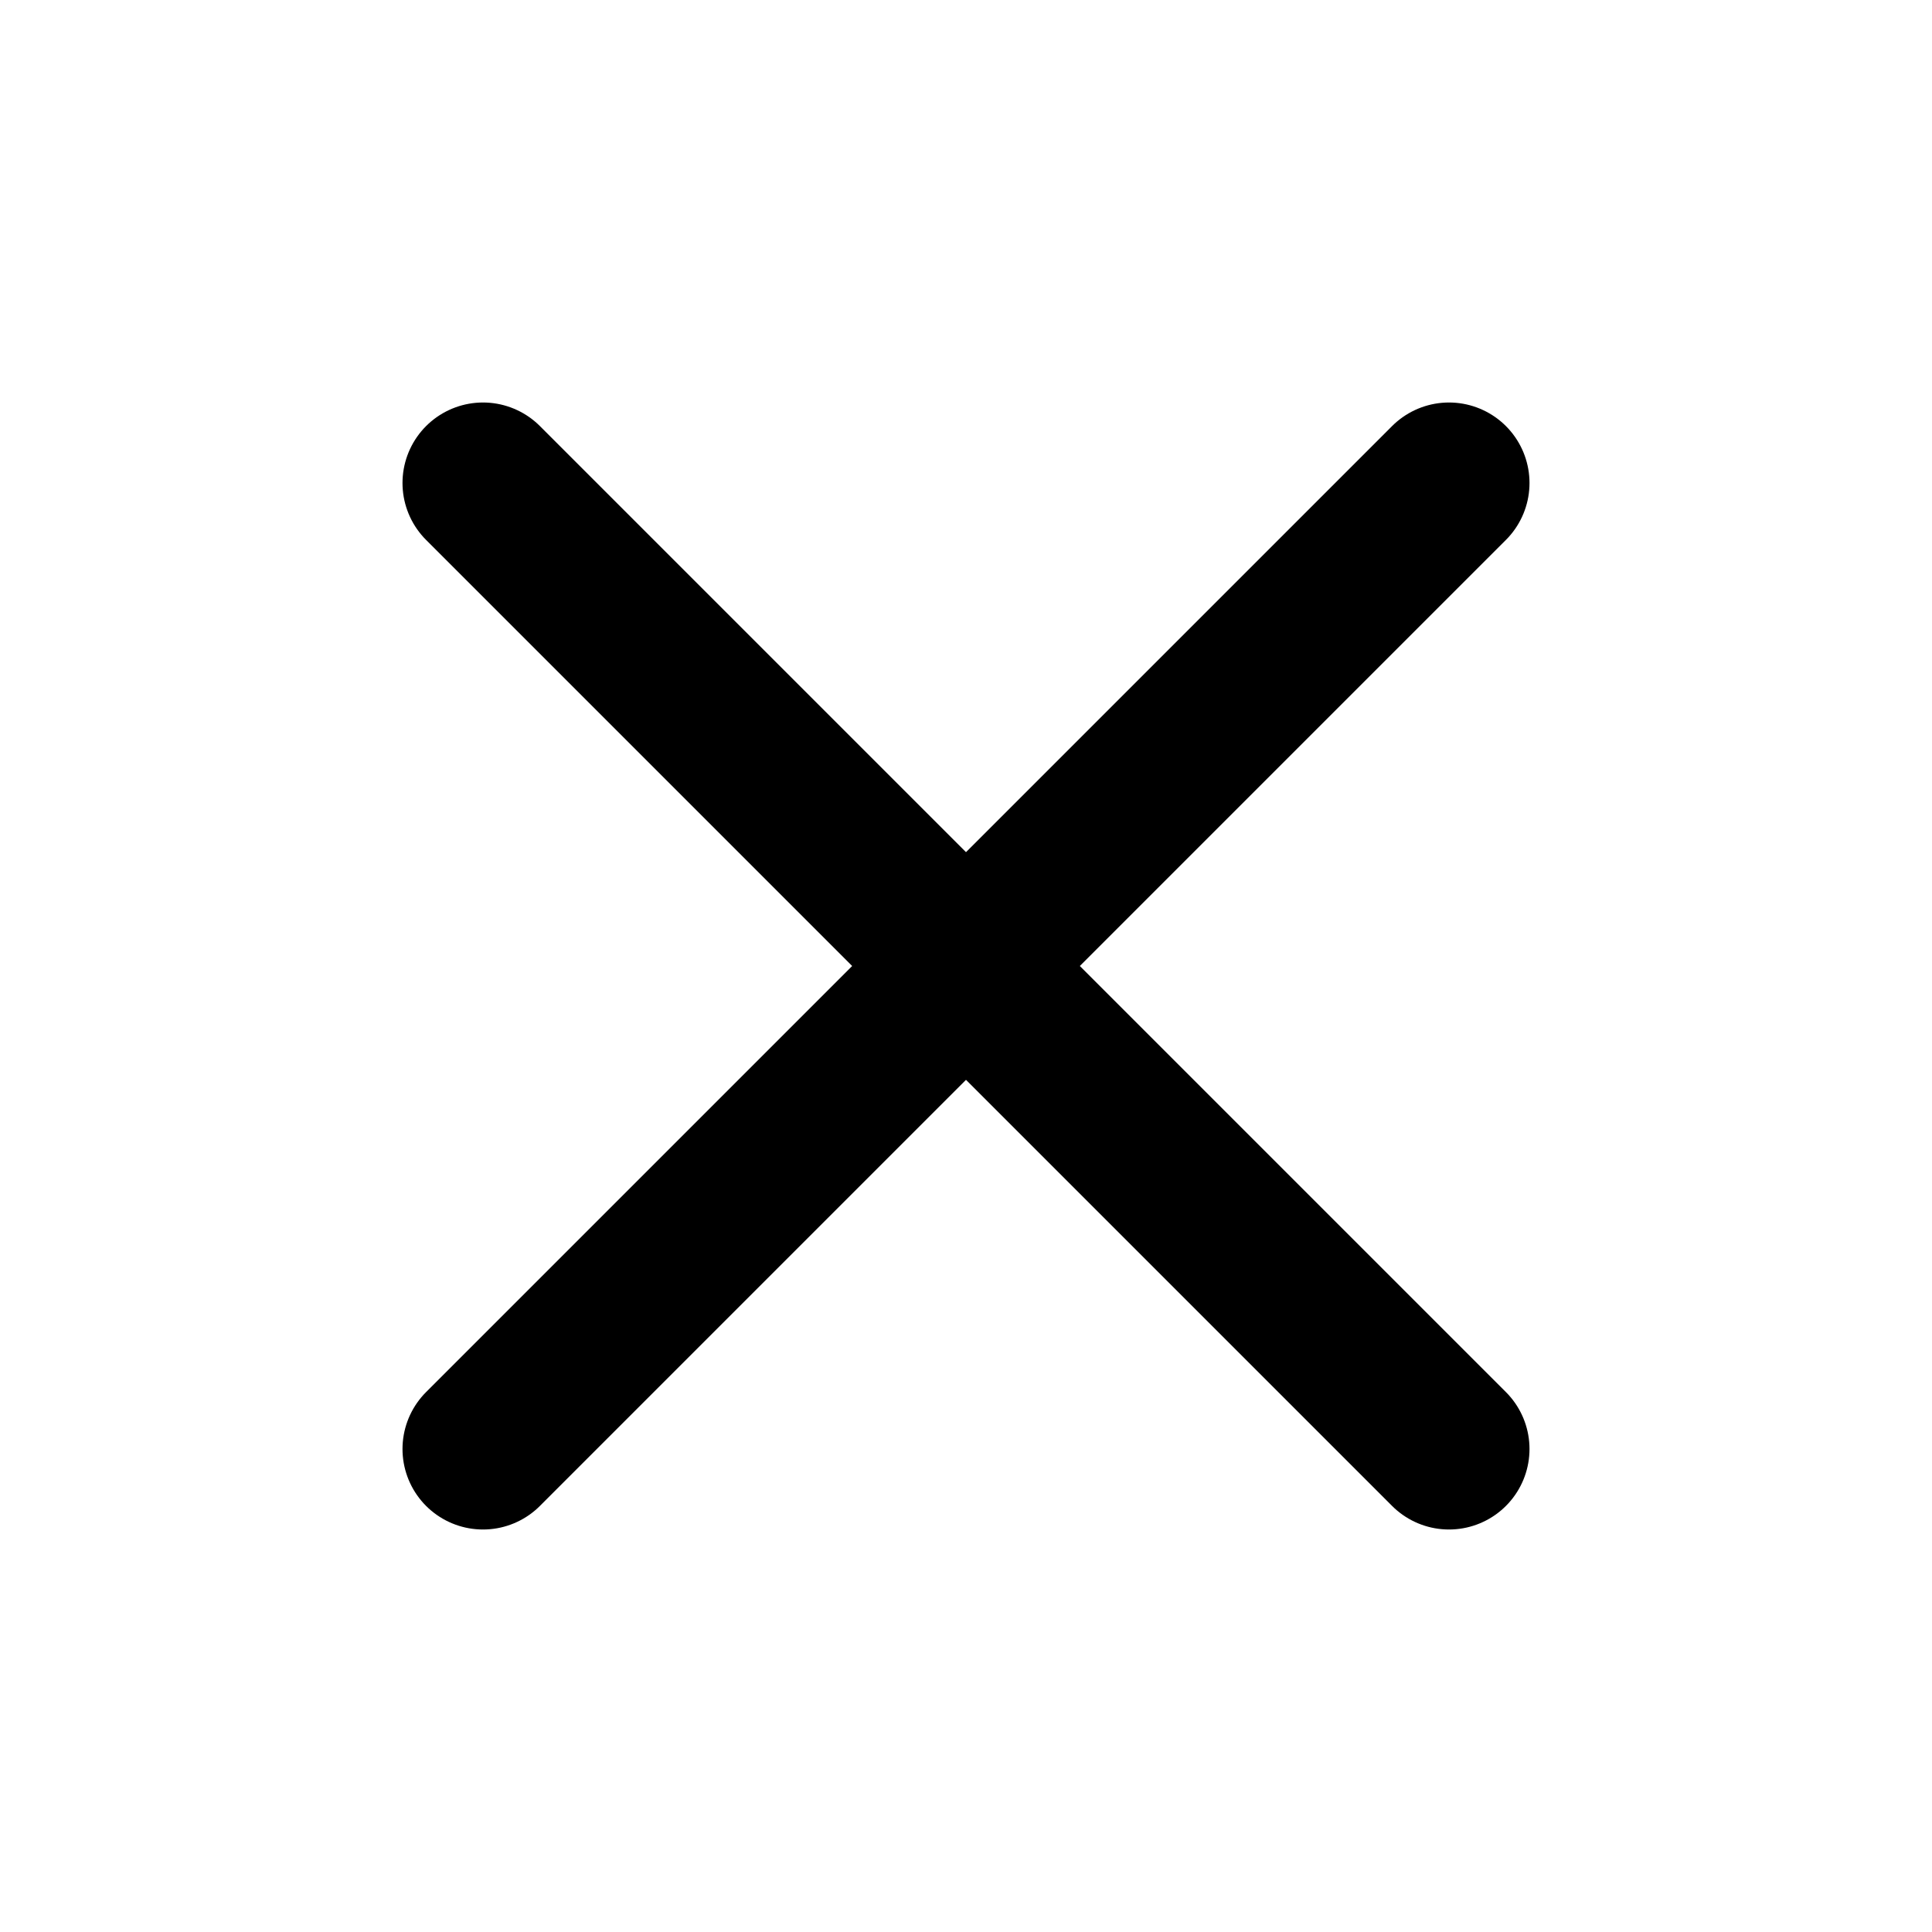
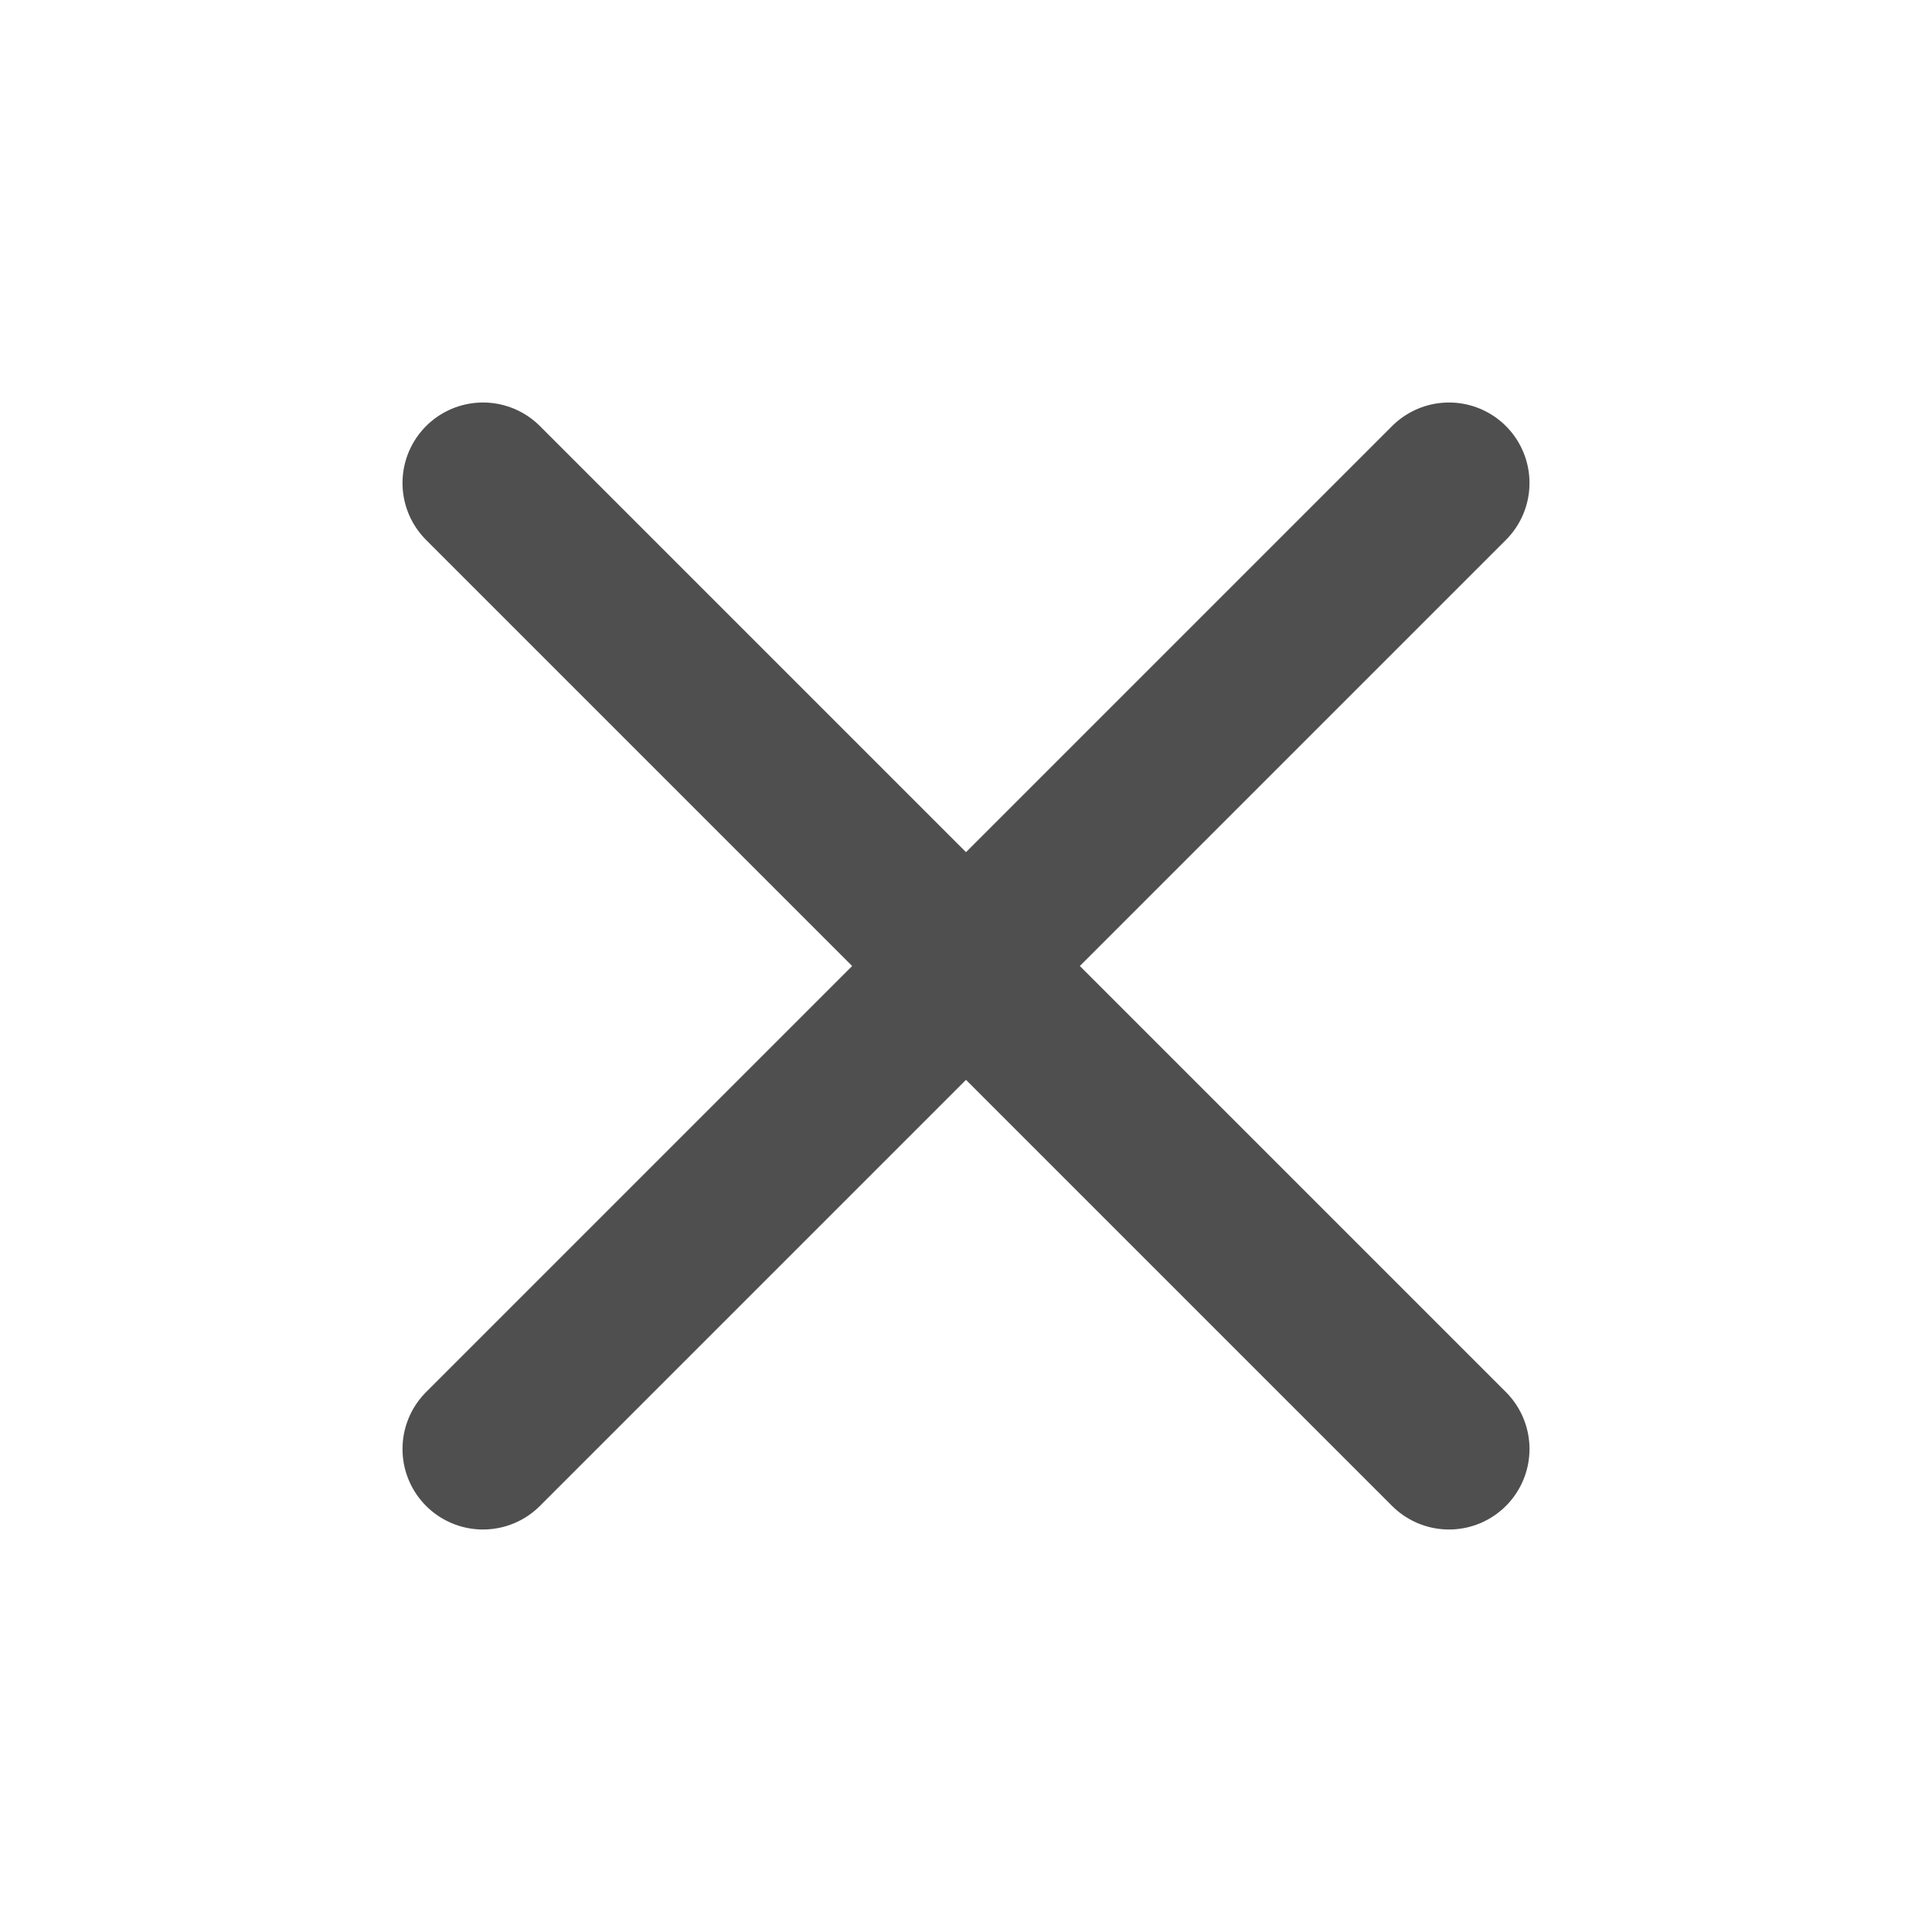
<svg xmlns="http://www.w3.org/2000/svg" width="24" height="24" viewBox="0 0 24 24" fill="none">
-   <path d="M18 6L6 18M6 6L18 18" stroke="black" stroke-width="2" stroke-linecap="round" stroke-linejoin="round" />
+   <path d="M18 6L6 18M6 6L18 18" stroke="#4F4F4F" stroke-width="2" stroke-linecap="round" stroke-linejoin="round" />
</svg>
